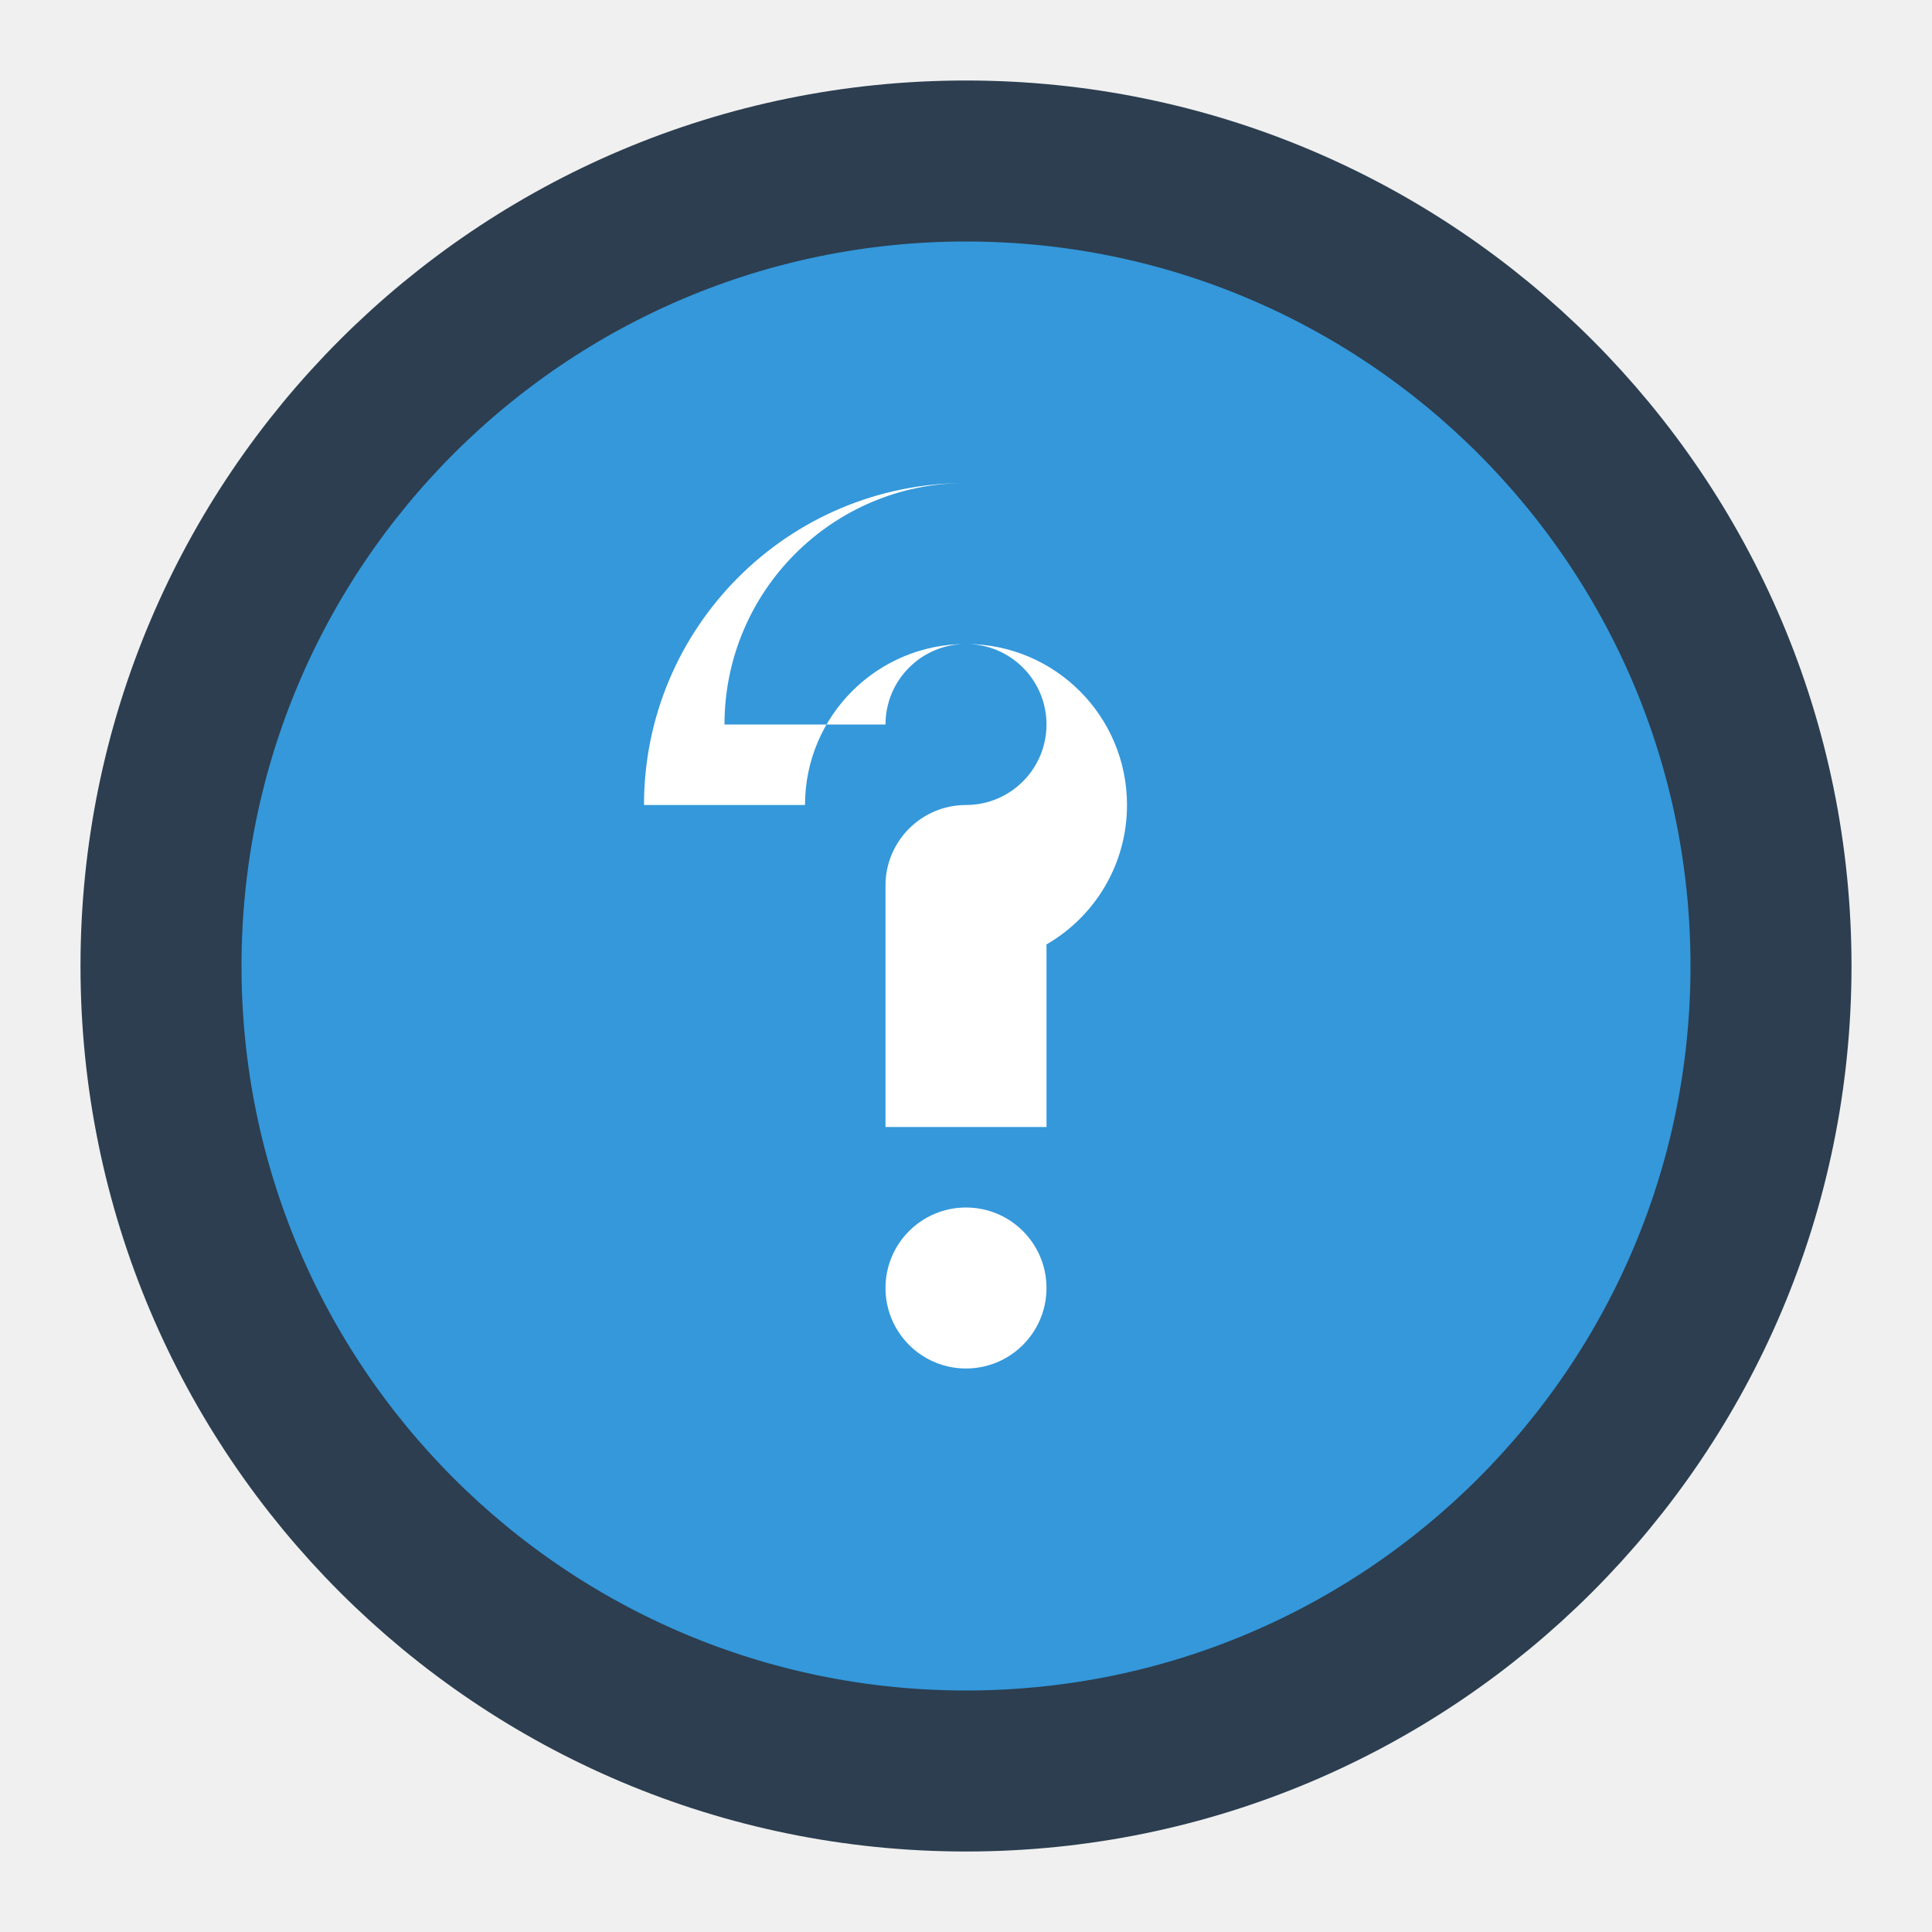
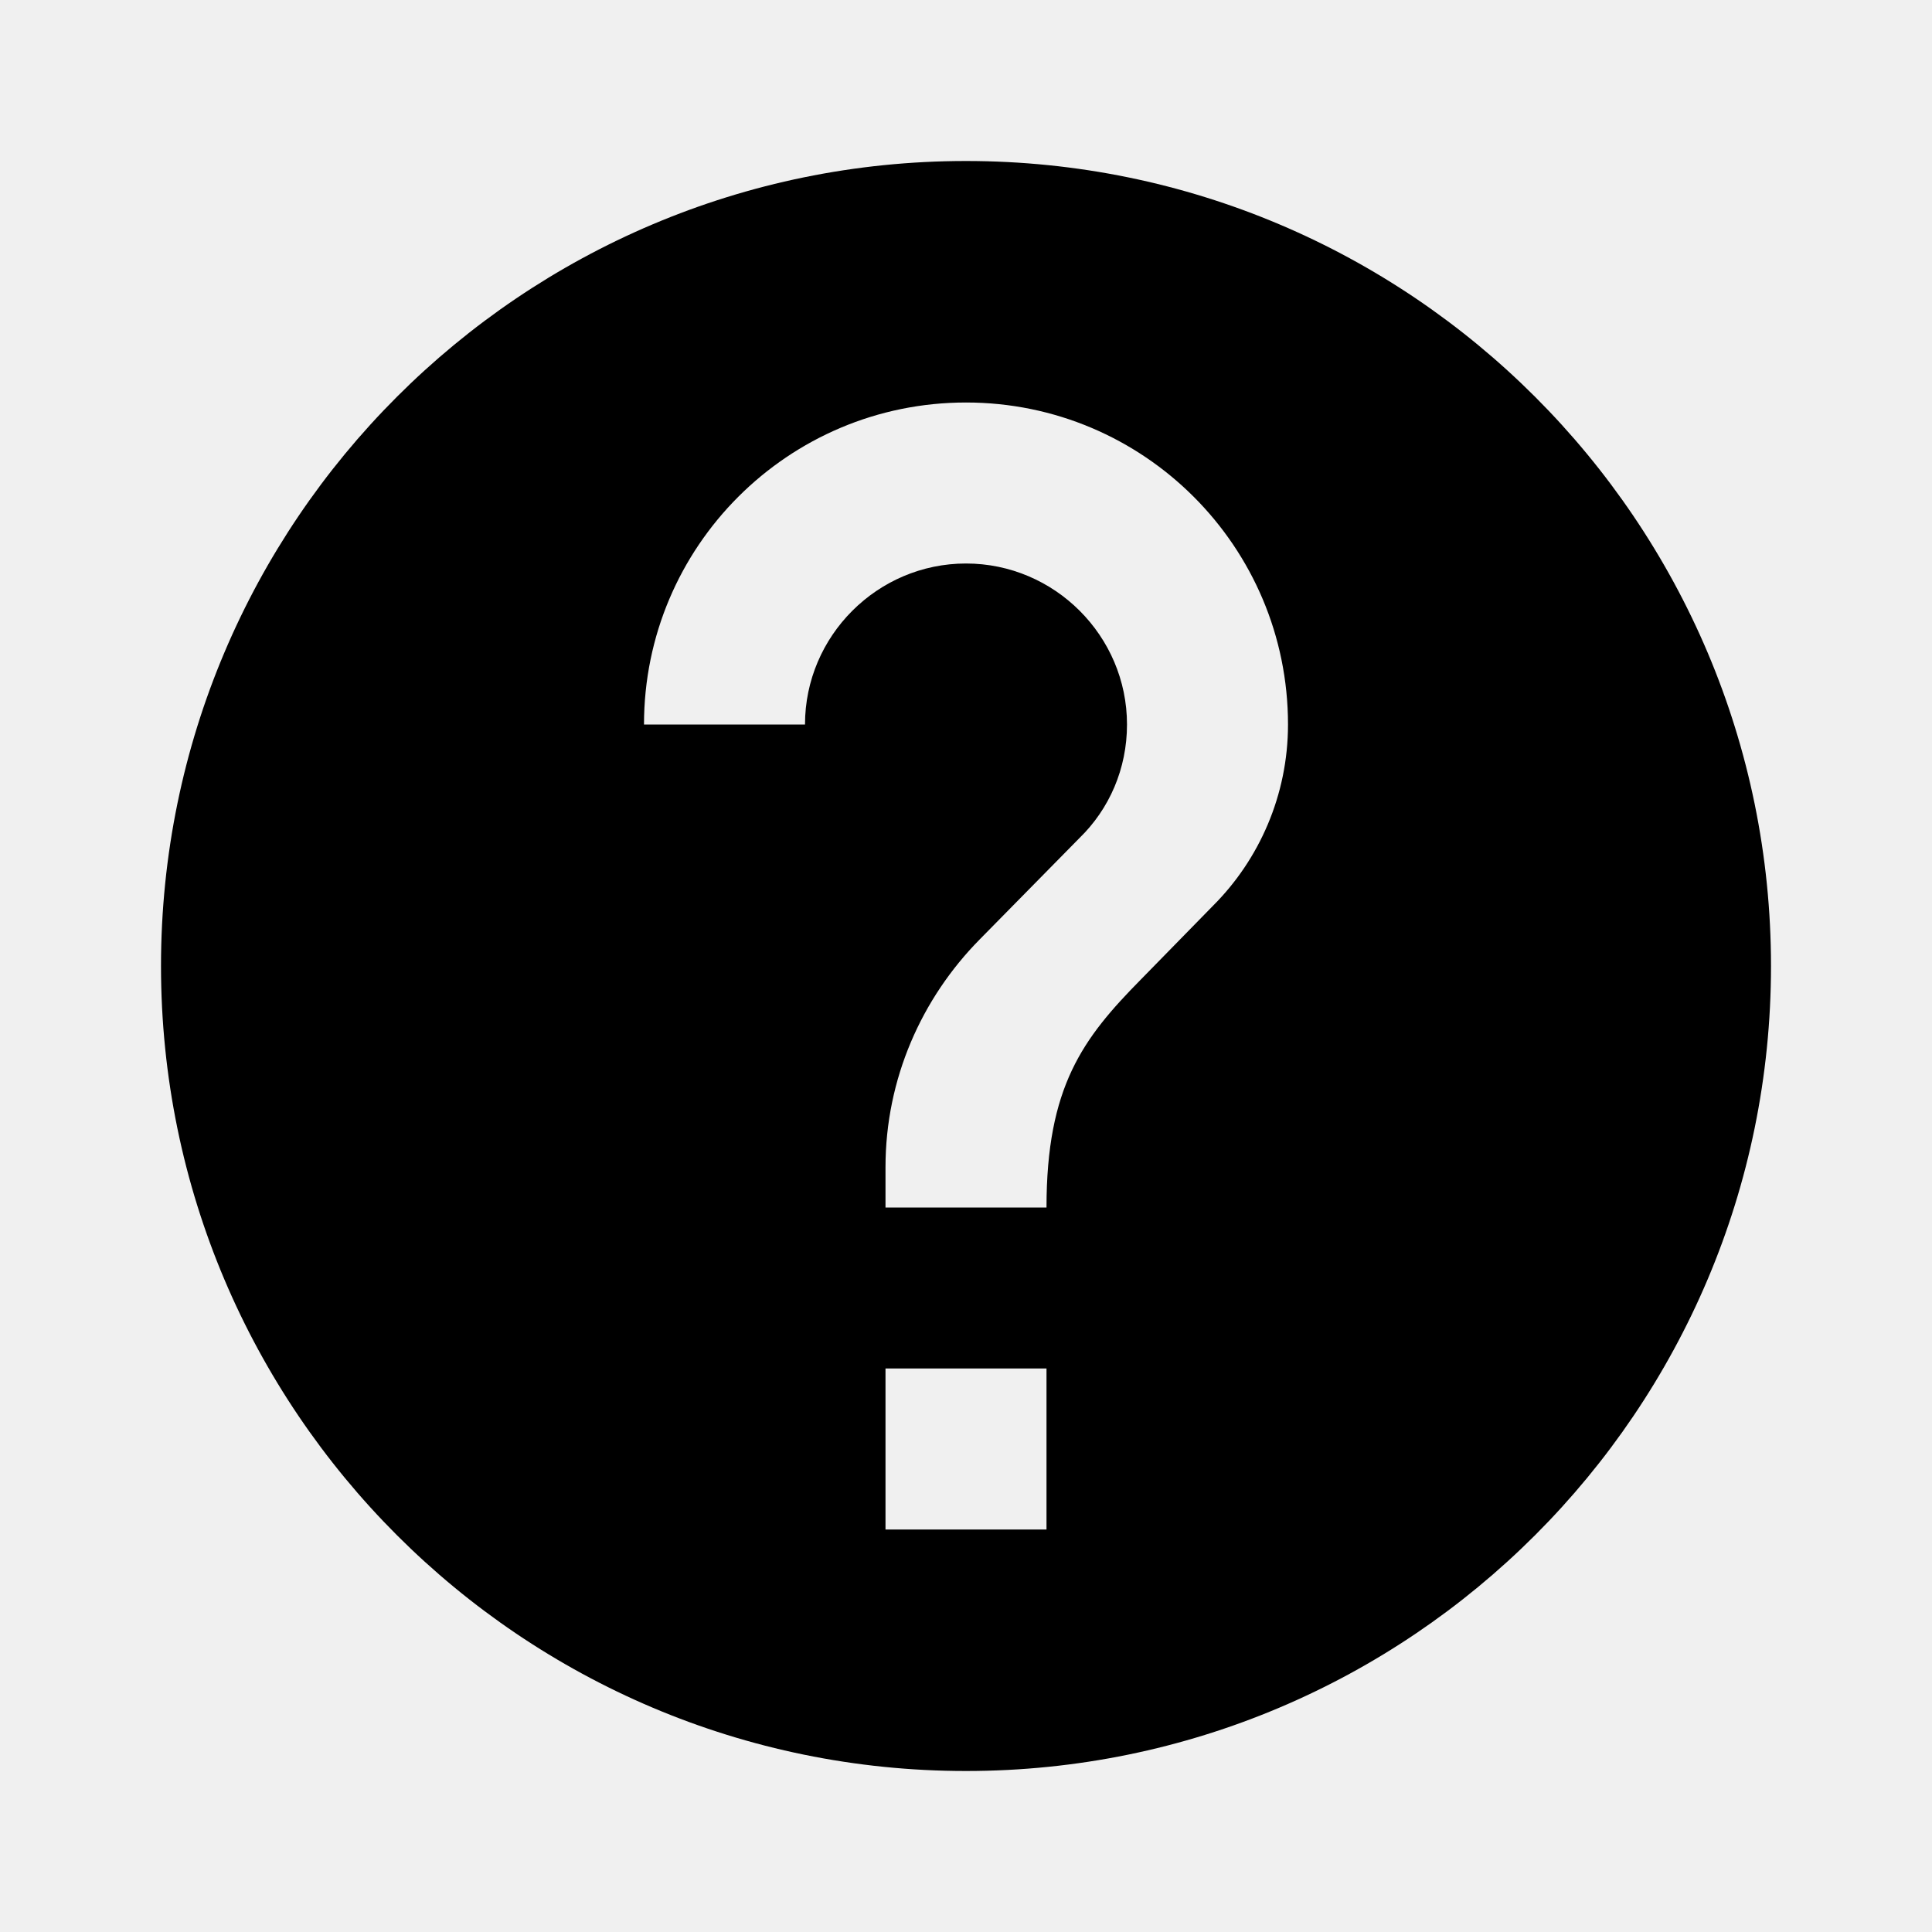
- <svg xmlns="http://www.w3.org/2000/svg" width="24" height="24" viewBox="0 0 24 24" fill="none">
-   <circle cx="12" cy="12" r="10" fill="#3498db" stroke="#2c3e50" stroke-width="2" />
-   <g fill="#ffffff">
-     <path d="M12 6C9.791 6 8 7.791 8 10H10C10 8.895 10.895 8 12 8C13.105 8 14 8.895 14 10C14 10.74 13.598 11.387 13 11.732V14H11V11C11 10.448 11.448 10 12 10C12.552 10 13 9.552 13 9C13 8.448 12.552 8 12 8C11.448 8 11 8.448 11 9H9C9 7.343 10.343 6 12 6Z" />
-     <circle cx="12" cy="16" r="1" />
-   </g>
+ <svg xmlns="http://www.w3.org/2000/svg" fill="#000000" width="800px" height="800px" viewBox="0 0 24 24">
+   <path d="M12 2C6.48 2 2 6.48 2 12s4.48 10 10 10 10-4.48 10-10S17.52 2 12 2zm1 17h-2v-2h2v2zm2.07-7.75l-.9.92C13.45 12.9 13 13.5 13 15h-2v-.5c0-1.1.45-2.1 1.17-2.83l1.24-1.26c.37-.36.59-.86.59-1.41 0-1.1-.9-2-2-2s-2 .9-2 2H8c0-2.21 1.79-4 4-4s4 1.79 4 4c0 .88-.36 1.68-.93 2.25z" />
</svg>
